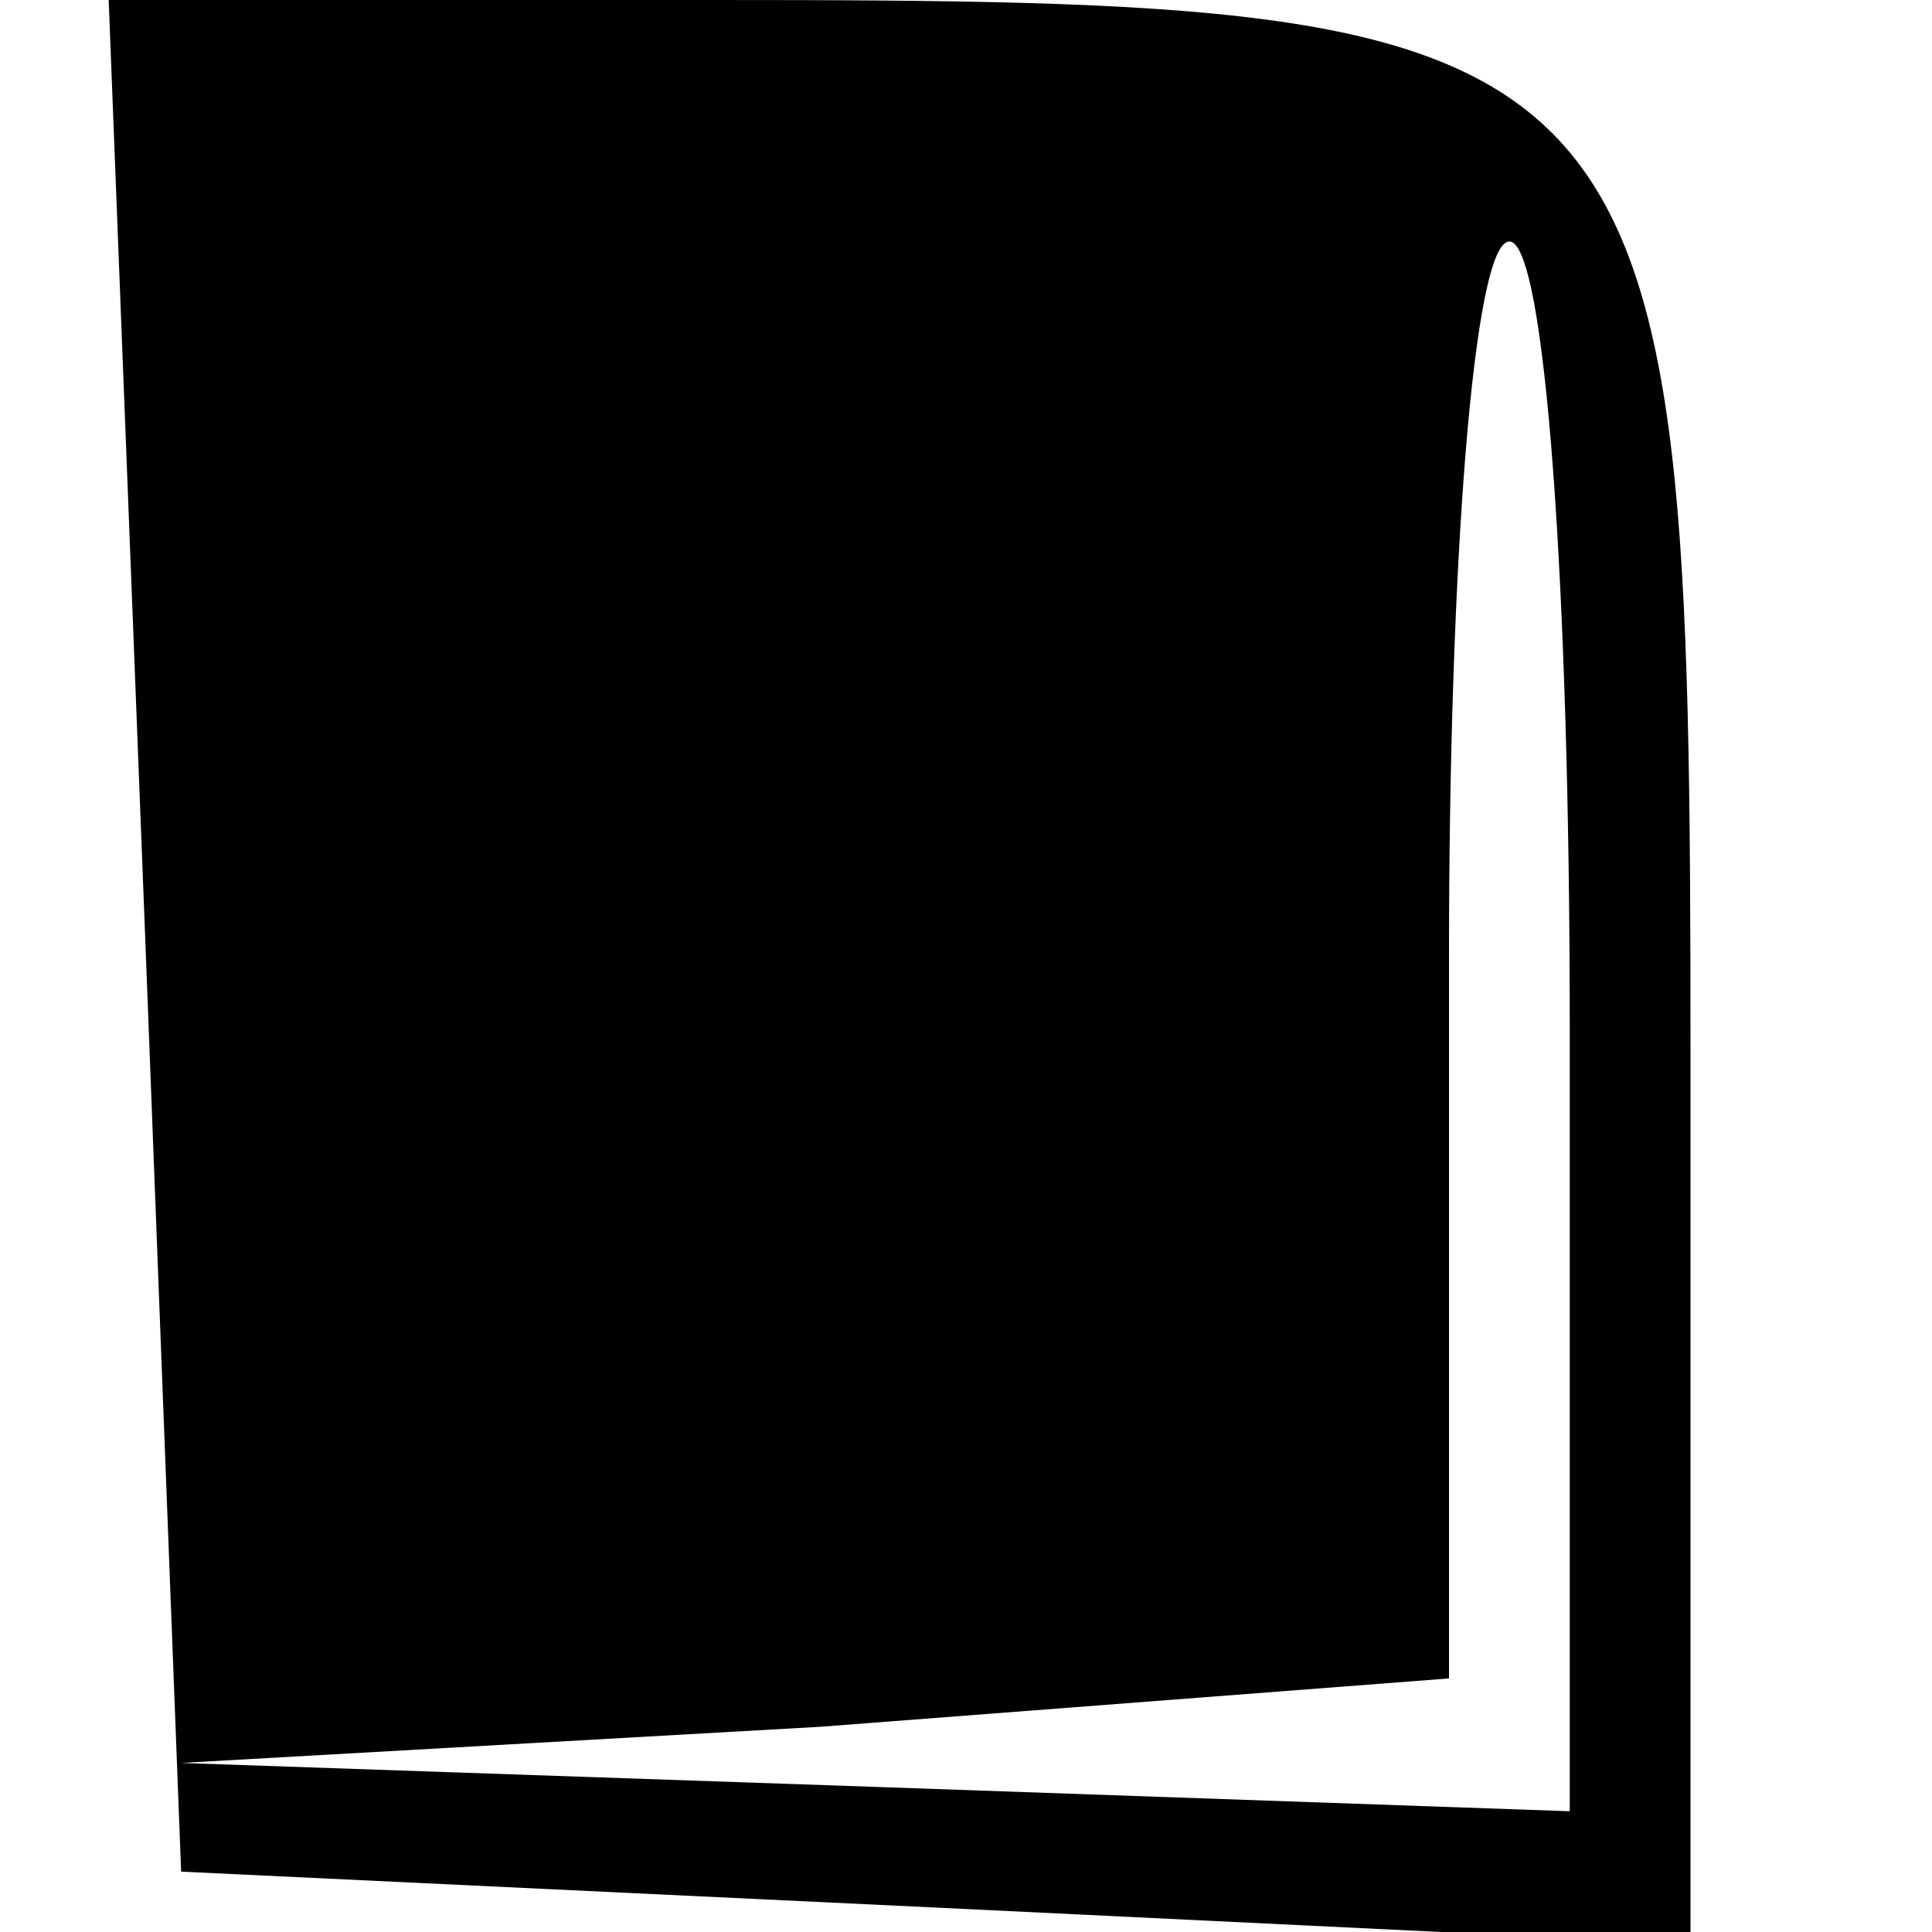
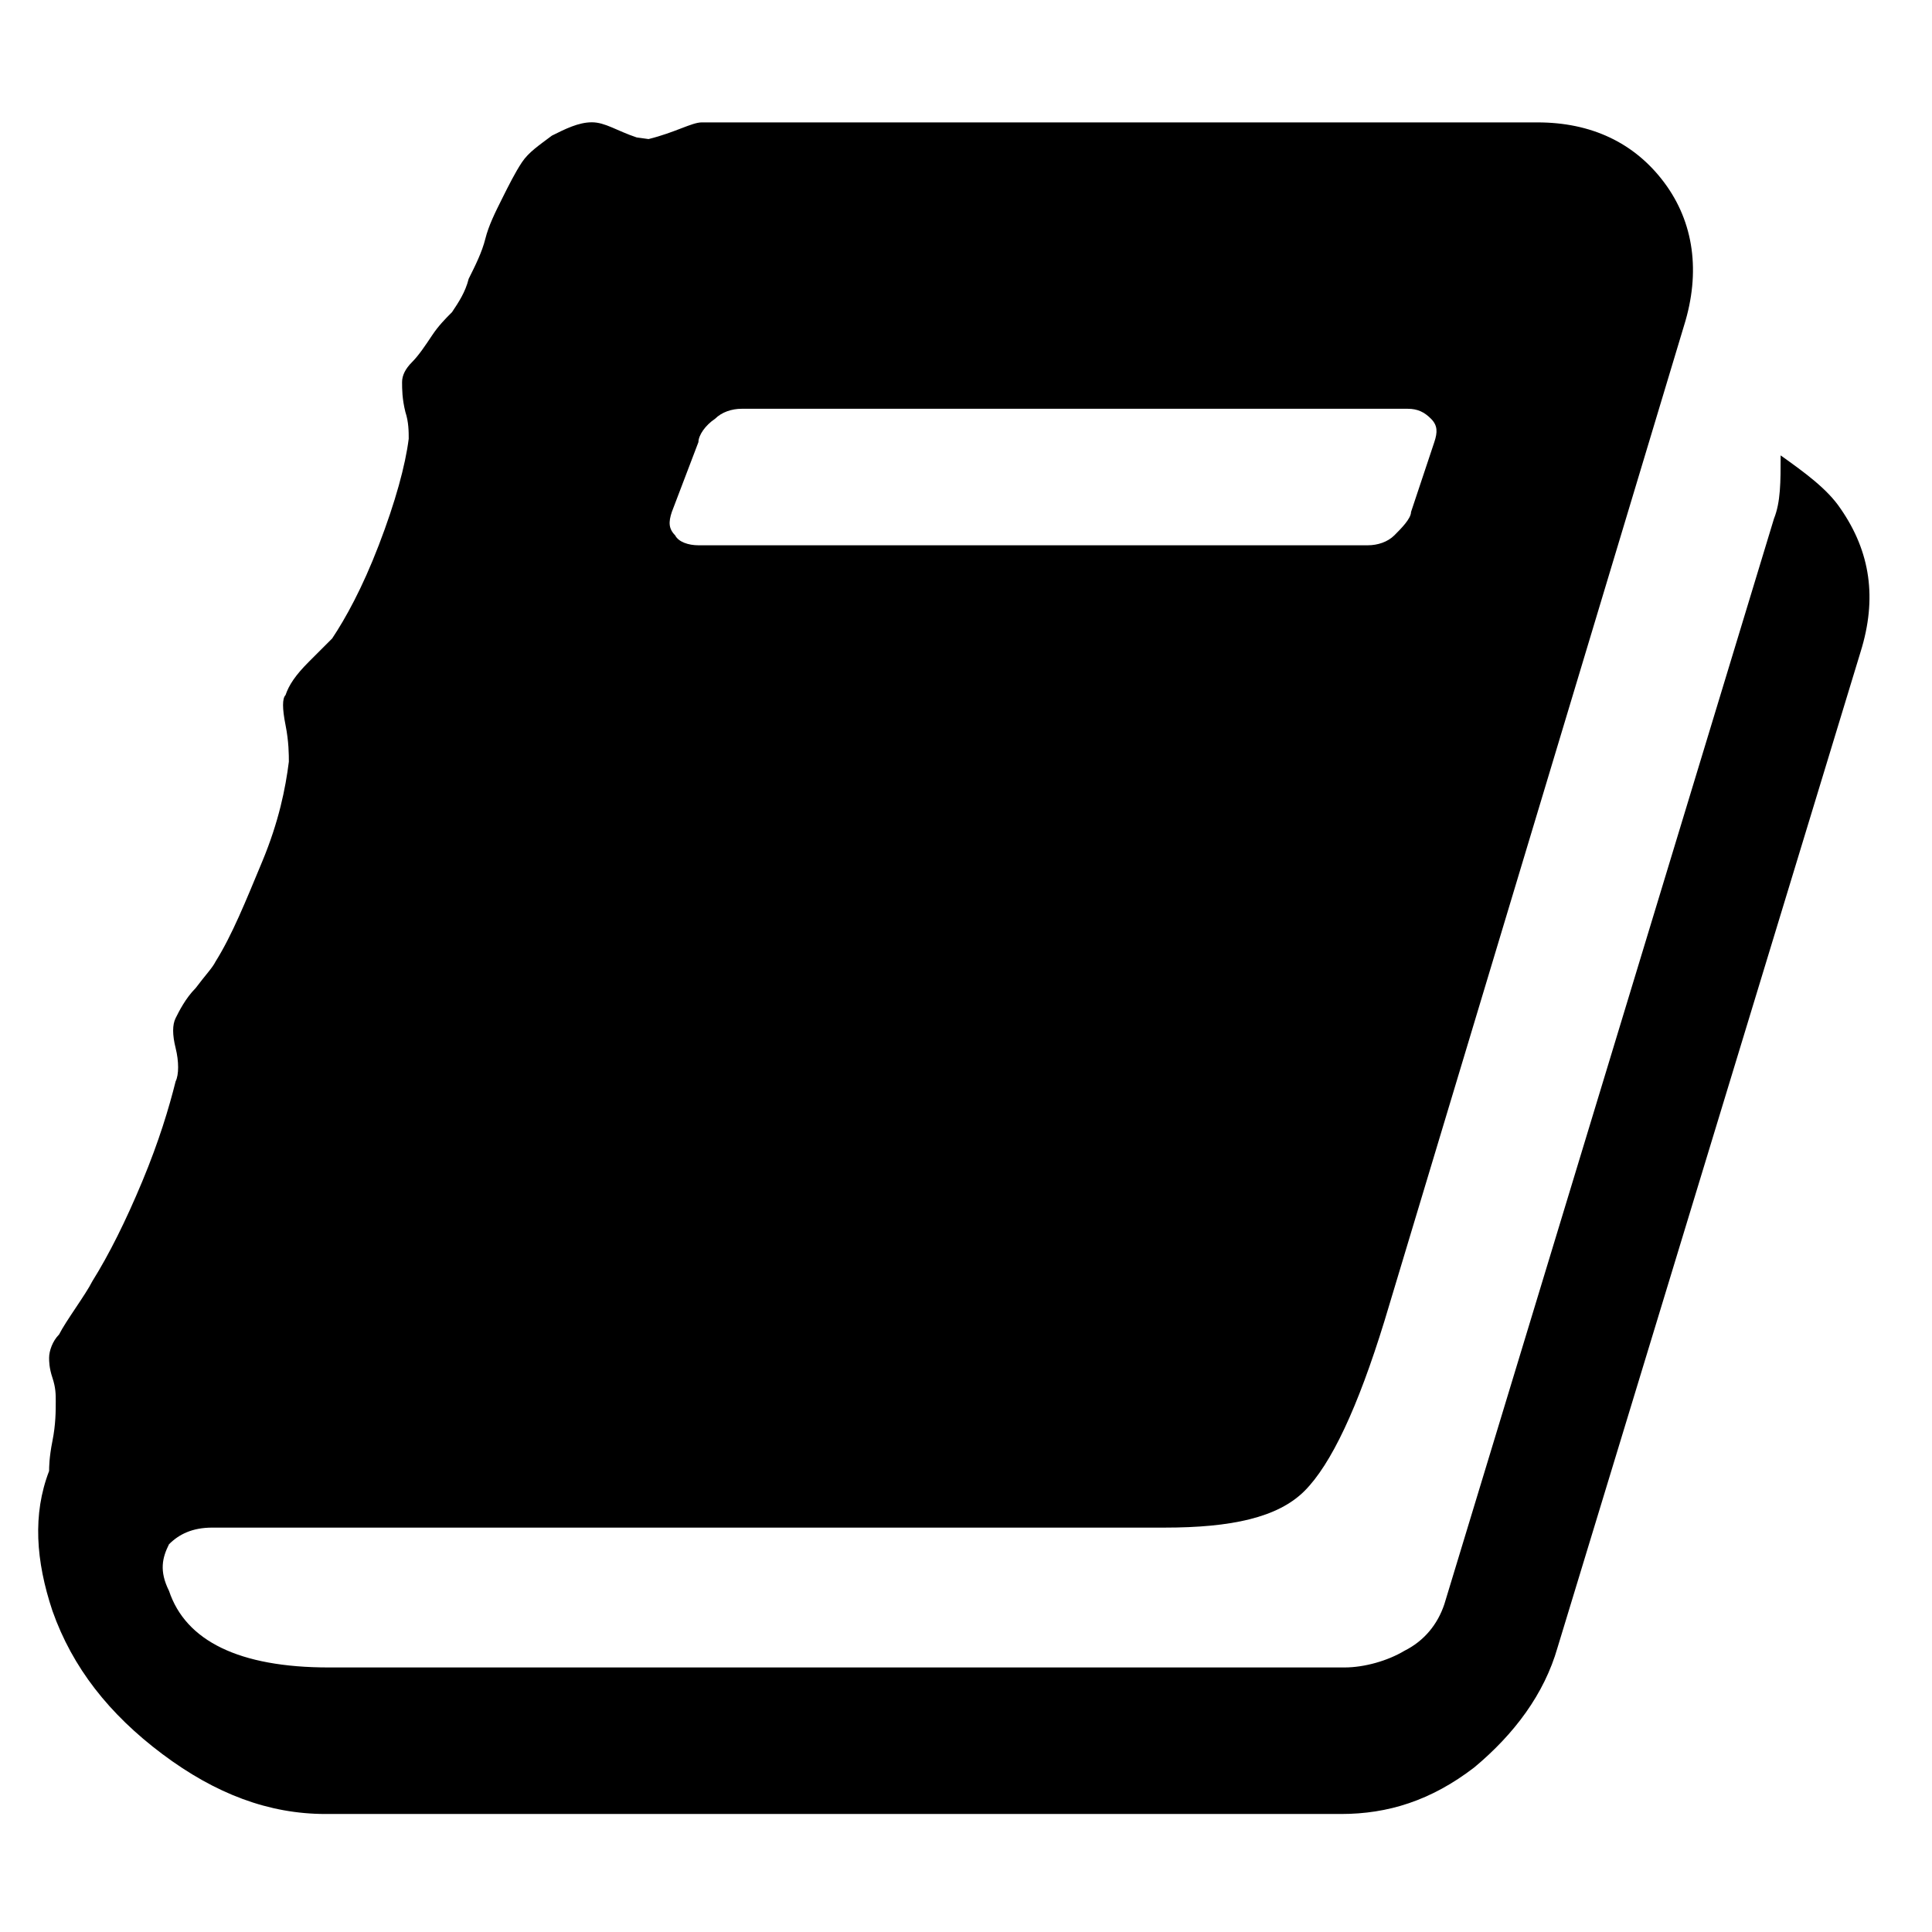
- <svg xmlns="http://www.w3.org/2000/svg" id="wiki" version="1.0" width="100%" height="100%" viewBox="0 0 16 16" preserveAspectRatio="xMidYMid">
-   <g class="SVGChild" transform="translate(0,16) scale(0.1,-0.1)" fill="currentColor" stroke="none">
-     <path d="M12 83 l3 -78 63 -3 62 -3 0 74 c0 85 -2 87 -81 87 l-50 0 3 -77z m118 -8 l0 -65 -57 2 -58 2 53 3 52 4 0 60 c0 32 2 59 5 59 3 0 5 -29 5 -65z" />
-   </g>
+ <svg xmlns="http://www.w3.org/2000/svg" version="1.1" id="wiki" x="0px" y="0px" width="100%" height="100%" viewBox="0 0 96 96" style="enable-background:new 0 0 96 96;" xml:space="preserve">
+   <defs id="defs9" />
+   <path fill="currentColor" d="m 91.458,25.276 c 1.489,2.151 1.82,4.467 0.993,7.115 L 77.394,81.863 c -0.662,2.316 -2.151,4.302 -4.136,5.957 -2.151,1.655 -4.302,2.316 -6.618,2.316 l -50.465,0 c -2.813,0 -5.46,-0.993 -8.108,-2.978 C 5.419,85.172 3.599,82.856 2.606,80.043 1.779,77.561 1.613,75.244 2.44,73.093 c 0,-0.165 0,-0.662 0.165,-1.489 0.165,-0.827 0.165,-1.489 0.165,-1.986 0,-0.331 0,-0.662 -0.165,-1.158 -0.165,-0.496 -0.165,-0.827 -0.165,-0.993 0,-0.331 0.165,-0.827 0.496,-1.158 0.165,-0.331 0.496,-0.827 0.827,-1.324 0.331,-0.496 0.662,-0.993 0.827,-1.324 0.827,-1.324 1.655,-2.978 2.482,-4.964 0.827,-1.986 1.324,-3.64 1.655,-4.964 0.165,-0.331 0.165,-0.993 0,-1.655 -0.165,-0.662 -0.165,-1.158 0,-1.489 0.165,-0.331 0.496,-0.993 0.993,-1.489 0.496,-0.662 0.827,-0.993 0.993,-1.324 0.827,-1.324 1.489,-2.978 2.316,-4.964 0.827,-1.986 1.158,-3.64 1.324,-4.964 0,-0.331 0,-0.993 -0.165,-1.82 -0.165,-0.827 -0.165,-1.324 0,-1.489 0.165,-0.496 0.496,-0.993 1.158,-1.655 l 1.158,-1.158 c 0.662,-0.993 1.489,-2.482 2.316,-4.633 0.827,-2.151 1.324,-3.971 1.489,-5.295 0,-0.331 0,-0.827 -0.165,-1.324 -0.165,-0.662 -0.165,-1.158 -0.165,-1.489 0,-0.331 0.165,-0.662 0.496,-0.993 0.331,-0.331 0.662,-0.827 0.993,-1.324 0.331,-0.496 0.662,-0.827 0.993,-1.158 0.331,-0.496 0.662,-0.993 0.827,-1.655 0.331,-0.662 0.662,-1.324 0.827,-1.986 0.165,-0.662 0.496,-1.324 0.827,-1.986 0.331,-0.662 0.662,-1.324 0.993,-1.82 0.331,-0.496 0.827,-0.827 1.489,-1.324 0.662,-0.331 1.324,-0.662 1.986,-0.662 0.662,0 1.234,0.421 2.227,0.752 l 0.589,0.081 C 33.55,6.584 34.374,6.082 34.87,6.082 l 41.53,0 c 2.647,0 4.798,0.993 6.287,2.978 1.489,1.986 1.82,4.467 0.993,7.115 L 68.79,65.648 c -1.324,4.302 -2.647,7.115 -3.971,8.438 -1.324,1.324 -3.64,1.82 -6.949,1.82 l -47.321,0 c -0.993,0 -1.655,0.331 -2.151,0.827 -0.331,0.662 -0.496,1.324 0,2.316 0.827,2.482 3.475,3.806 7.942,3.806 l 50.465,0 c 0.993,0 2.151,-0.331 2.978,-0.827 0.993,-0.496 1.655,-1.324 1.986,-2.316 L 88.148,25.772 c 0.331,-0.827 0.331,-1.82 0.331,-3.144 1.158,0.827 2.316,1.655 2.978,2.647 z m -58.076,0.165 c -0.165,0.496 -0.165,0.827 0.165,1.158 0.165,0.331 0.662,0.496 1.158,0.496 l 33.257,0 c 0.496,0 0.993,-0.165 1.324,-0.496 0.331,-0.331 0.827,-0.827 0.827,-1.158 l 1.158,-3.475 c 0.165,-0.496 0.165,-0.827 -0.165,-1.158 -0.331,-0.331 -0.662,-0.496 -1.158,-0.496 l -33.092,0 c -0.496,0 -0.993,0.165 -1.324,0.496 C 35.036,21.139 34.705,21.636 34.705,21.967 Z m 15.164,10.686 C 67.187,38.484 29.486,35.601 33.958,35.263 c 37.972,-2.875 32.696,1.293 15.793,8.706 L 43.744,33.261 c -0.243,-0.433 8.567,7.02 17.981,6.88 -8.07,0.383 -22.844,-6.663 -12.142,-3.657 0.386,-1.158 11.51,1.14 4.728,-0.262 C 42.252,33.73 65.27,37.705 64.854,37.919 51.673,44.727 33.843,36.141 50.846,31.95 l -1.728,5.354 c -0.152,0.472 10.072,0.522 9.742,0.853 -0.496,0.331 11.904,-3.813 -8.085,-2.887 z" class="st0" id="XMLID_11_" />
</svg>
